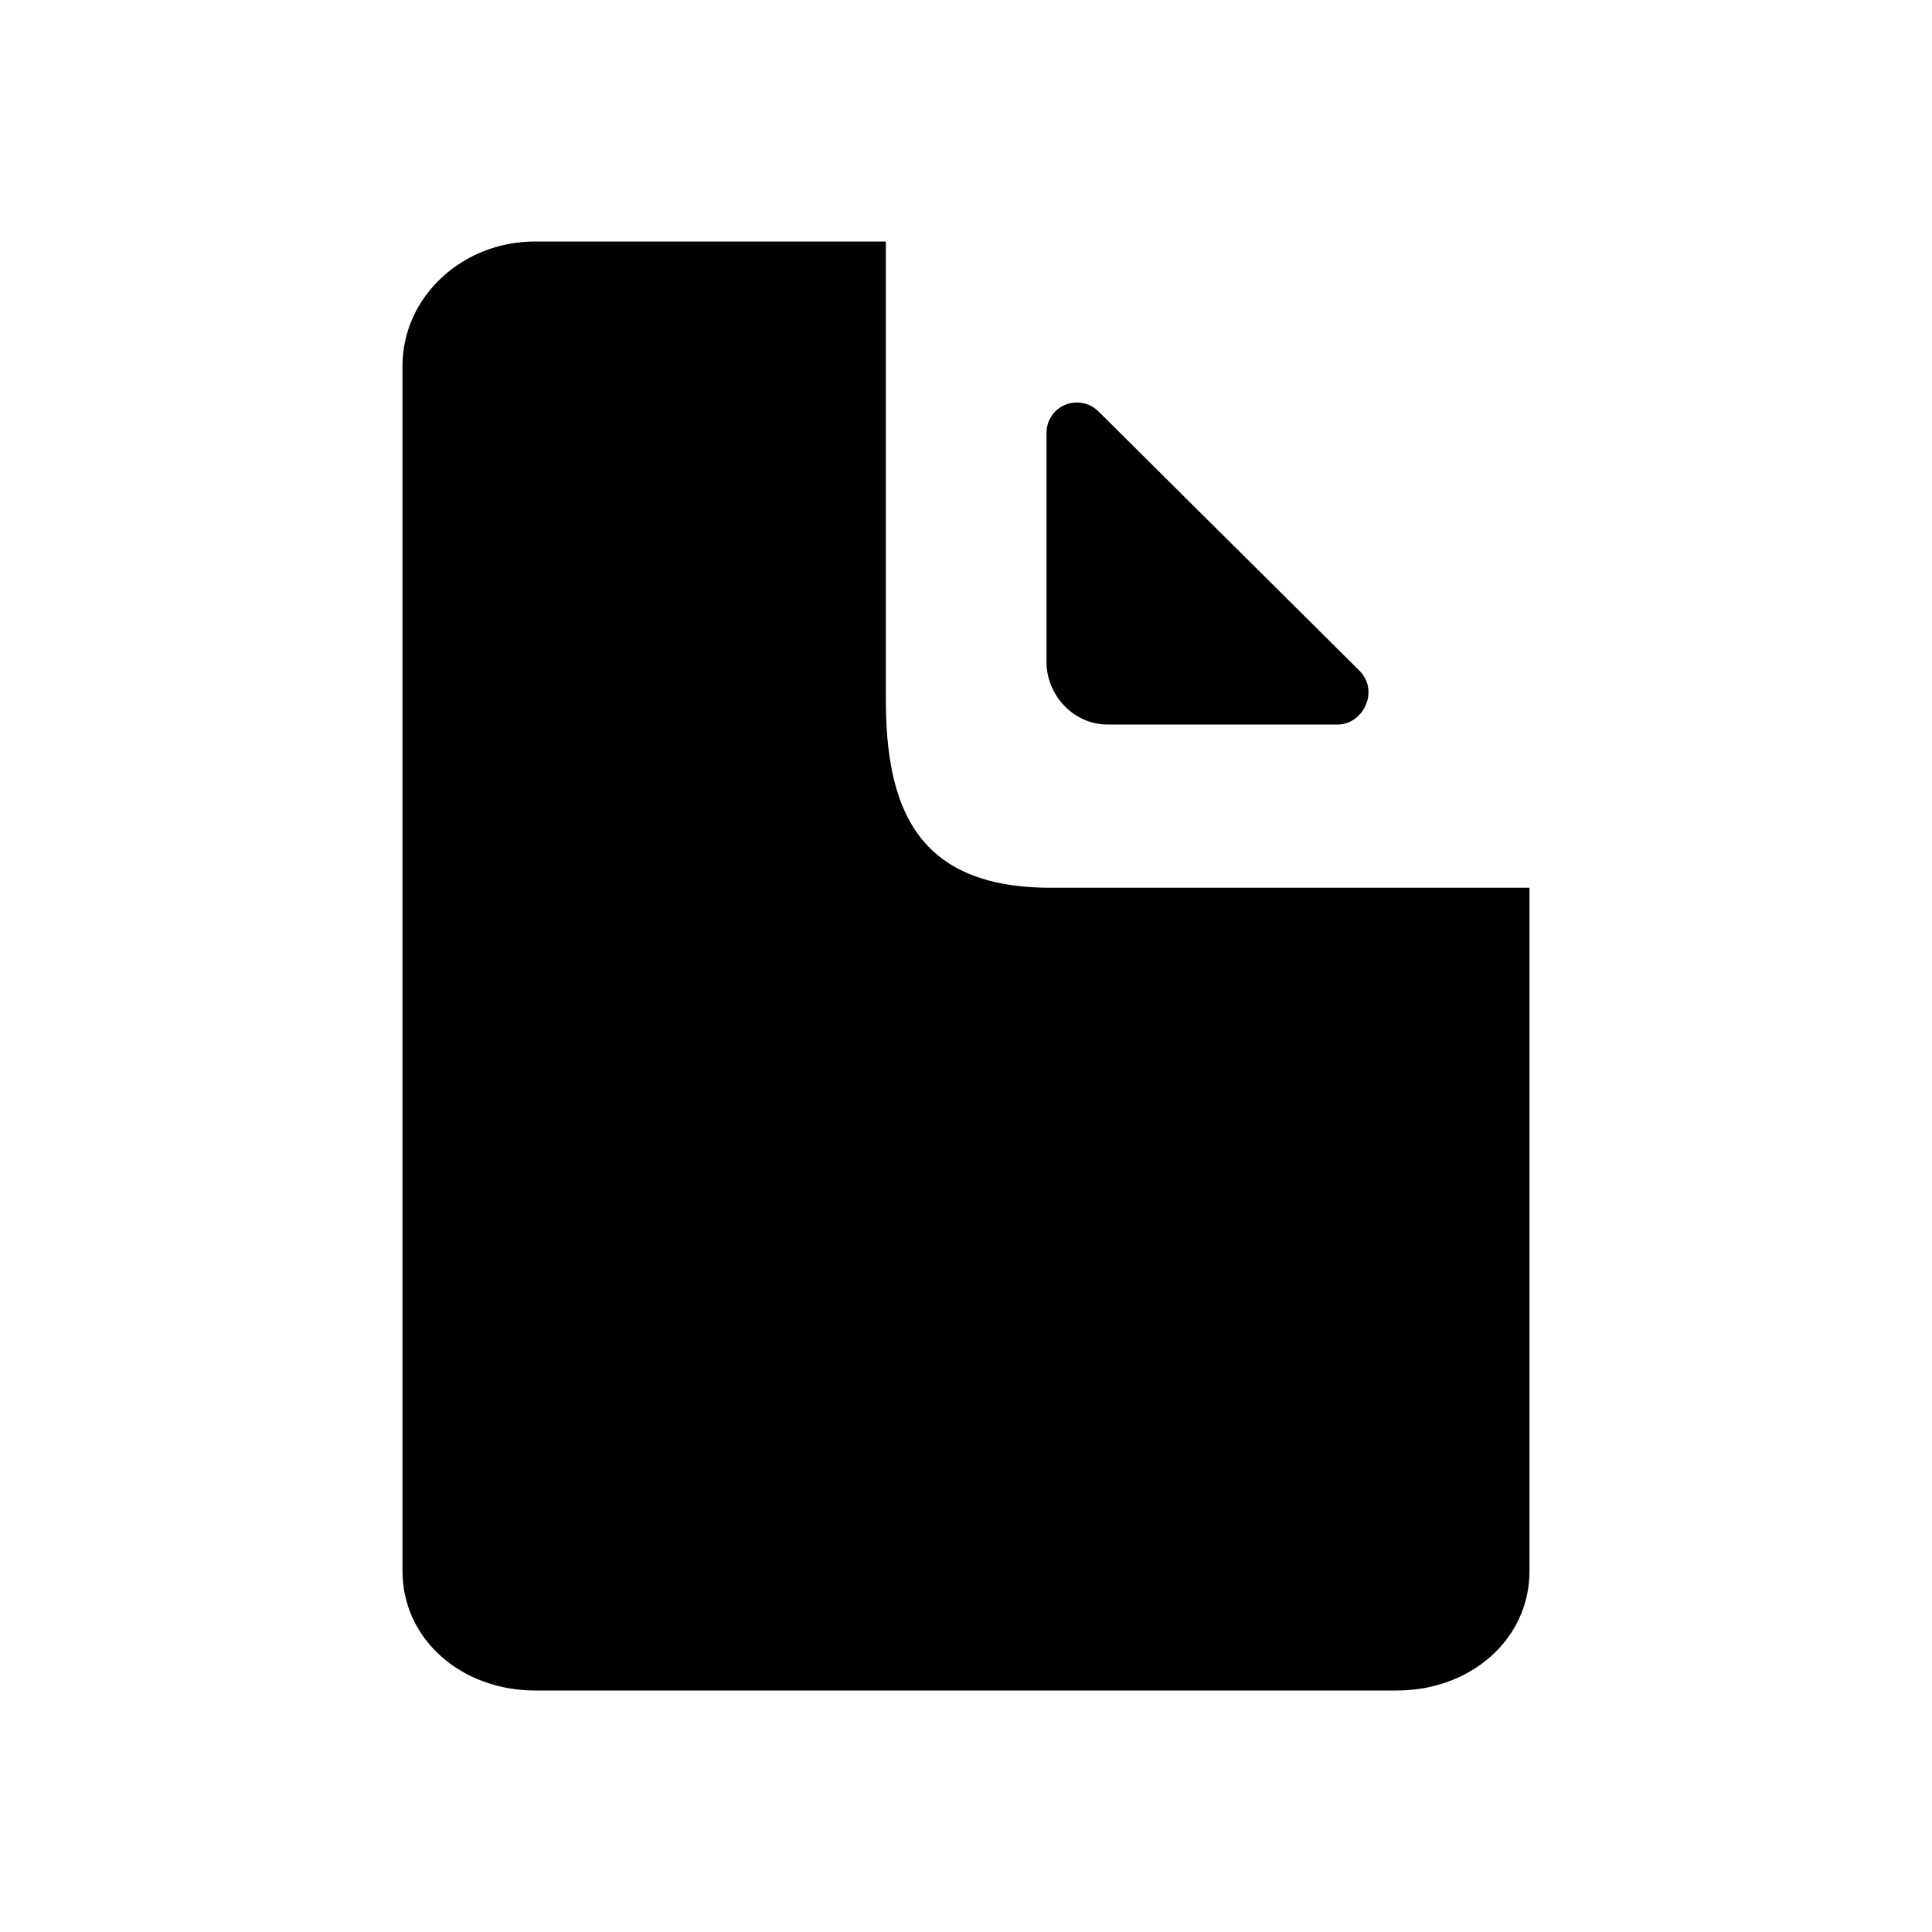
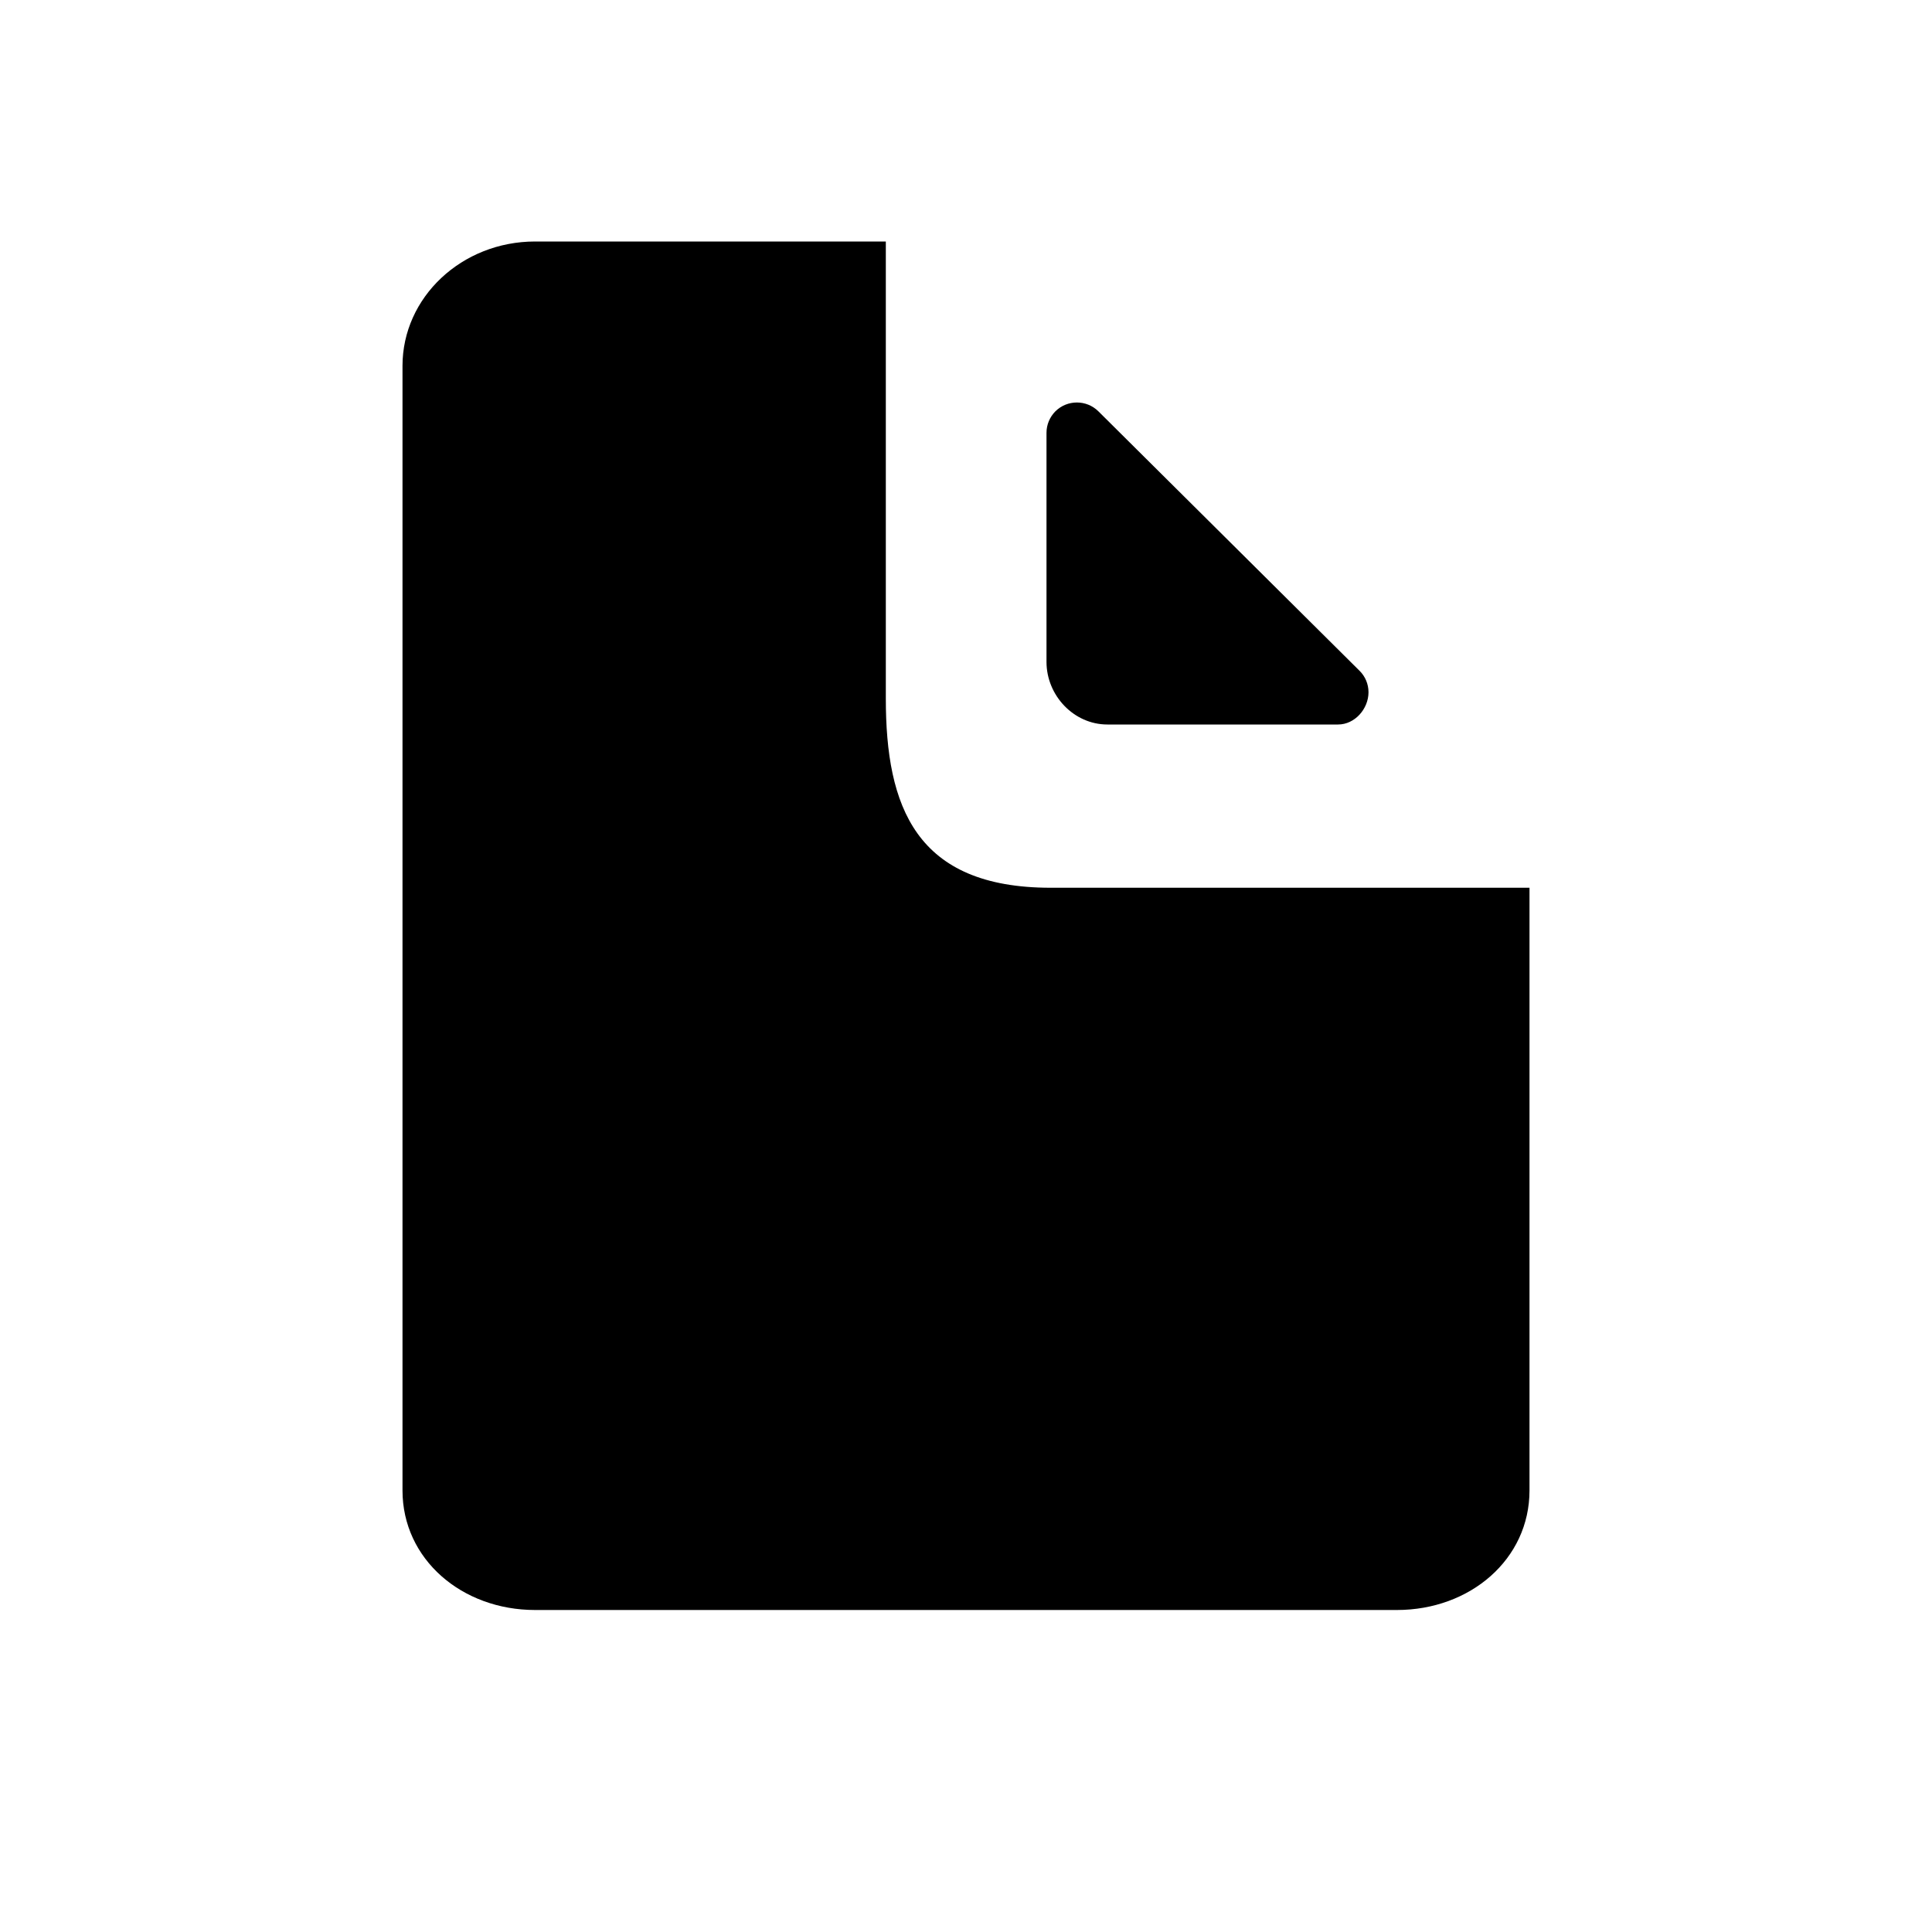
<svg xmlns="http://www.w3.org/2000/svg" width="24" height="24" viewBox="0 0 24 24">
-   <path fill="#000" fill-rule="evenodd" d="M11.004 3v5.678c0 1.34.37 2.35 2.048 2.35H19v8.487C19 20.37 18.263 21 17.353 21H6.647C5.737 21 5 20.369 5 19.515V4.545C5 3.692 5.737 3 6.647 3h4.357zM13 5.376c0-.1.04-.195.11-.266a.38.38 0 0 1 .535 0l3.244 3.223c.071.07.111.166.111.266 0 .207-.17.401-.378.401h-2.866C13.338 9 13 8.638 13 8.223V5.376z" />
+   <path fill="#000" fill-rule="evenodd" d="M11.004 3v5.678c0 1.34.37 2.35 2.048 2.35H19v7.487C19 19.37 18.263 20 17.353 20H6.647C5.737 20 5 19.369 5 18.515V4.545C5 3.692 5.737 3 6.647 3h4.357zM13 5.376c0-.1.04-.195.11-.266a.38.38 0 0 1 .535 0l3.244 3.223c.071.07.111.166.111.266 0 .207-.17.401-.378.401h-2.866C13.338 9 13 8.638 13 8.223V5.376z" />
</svg>
